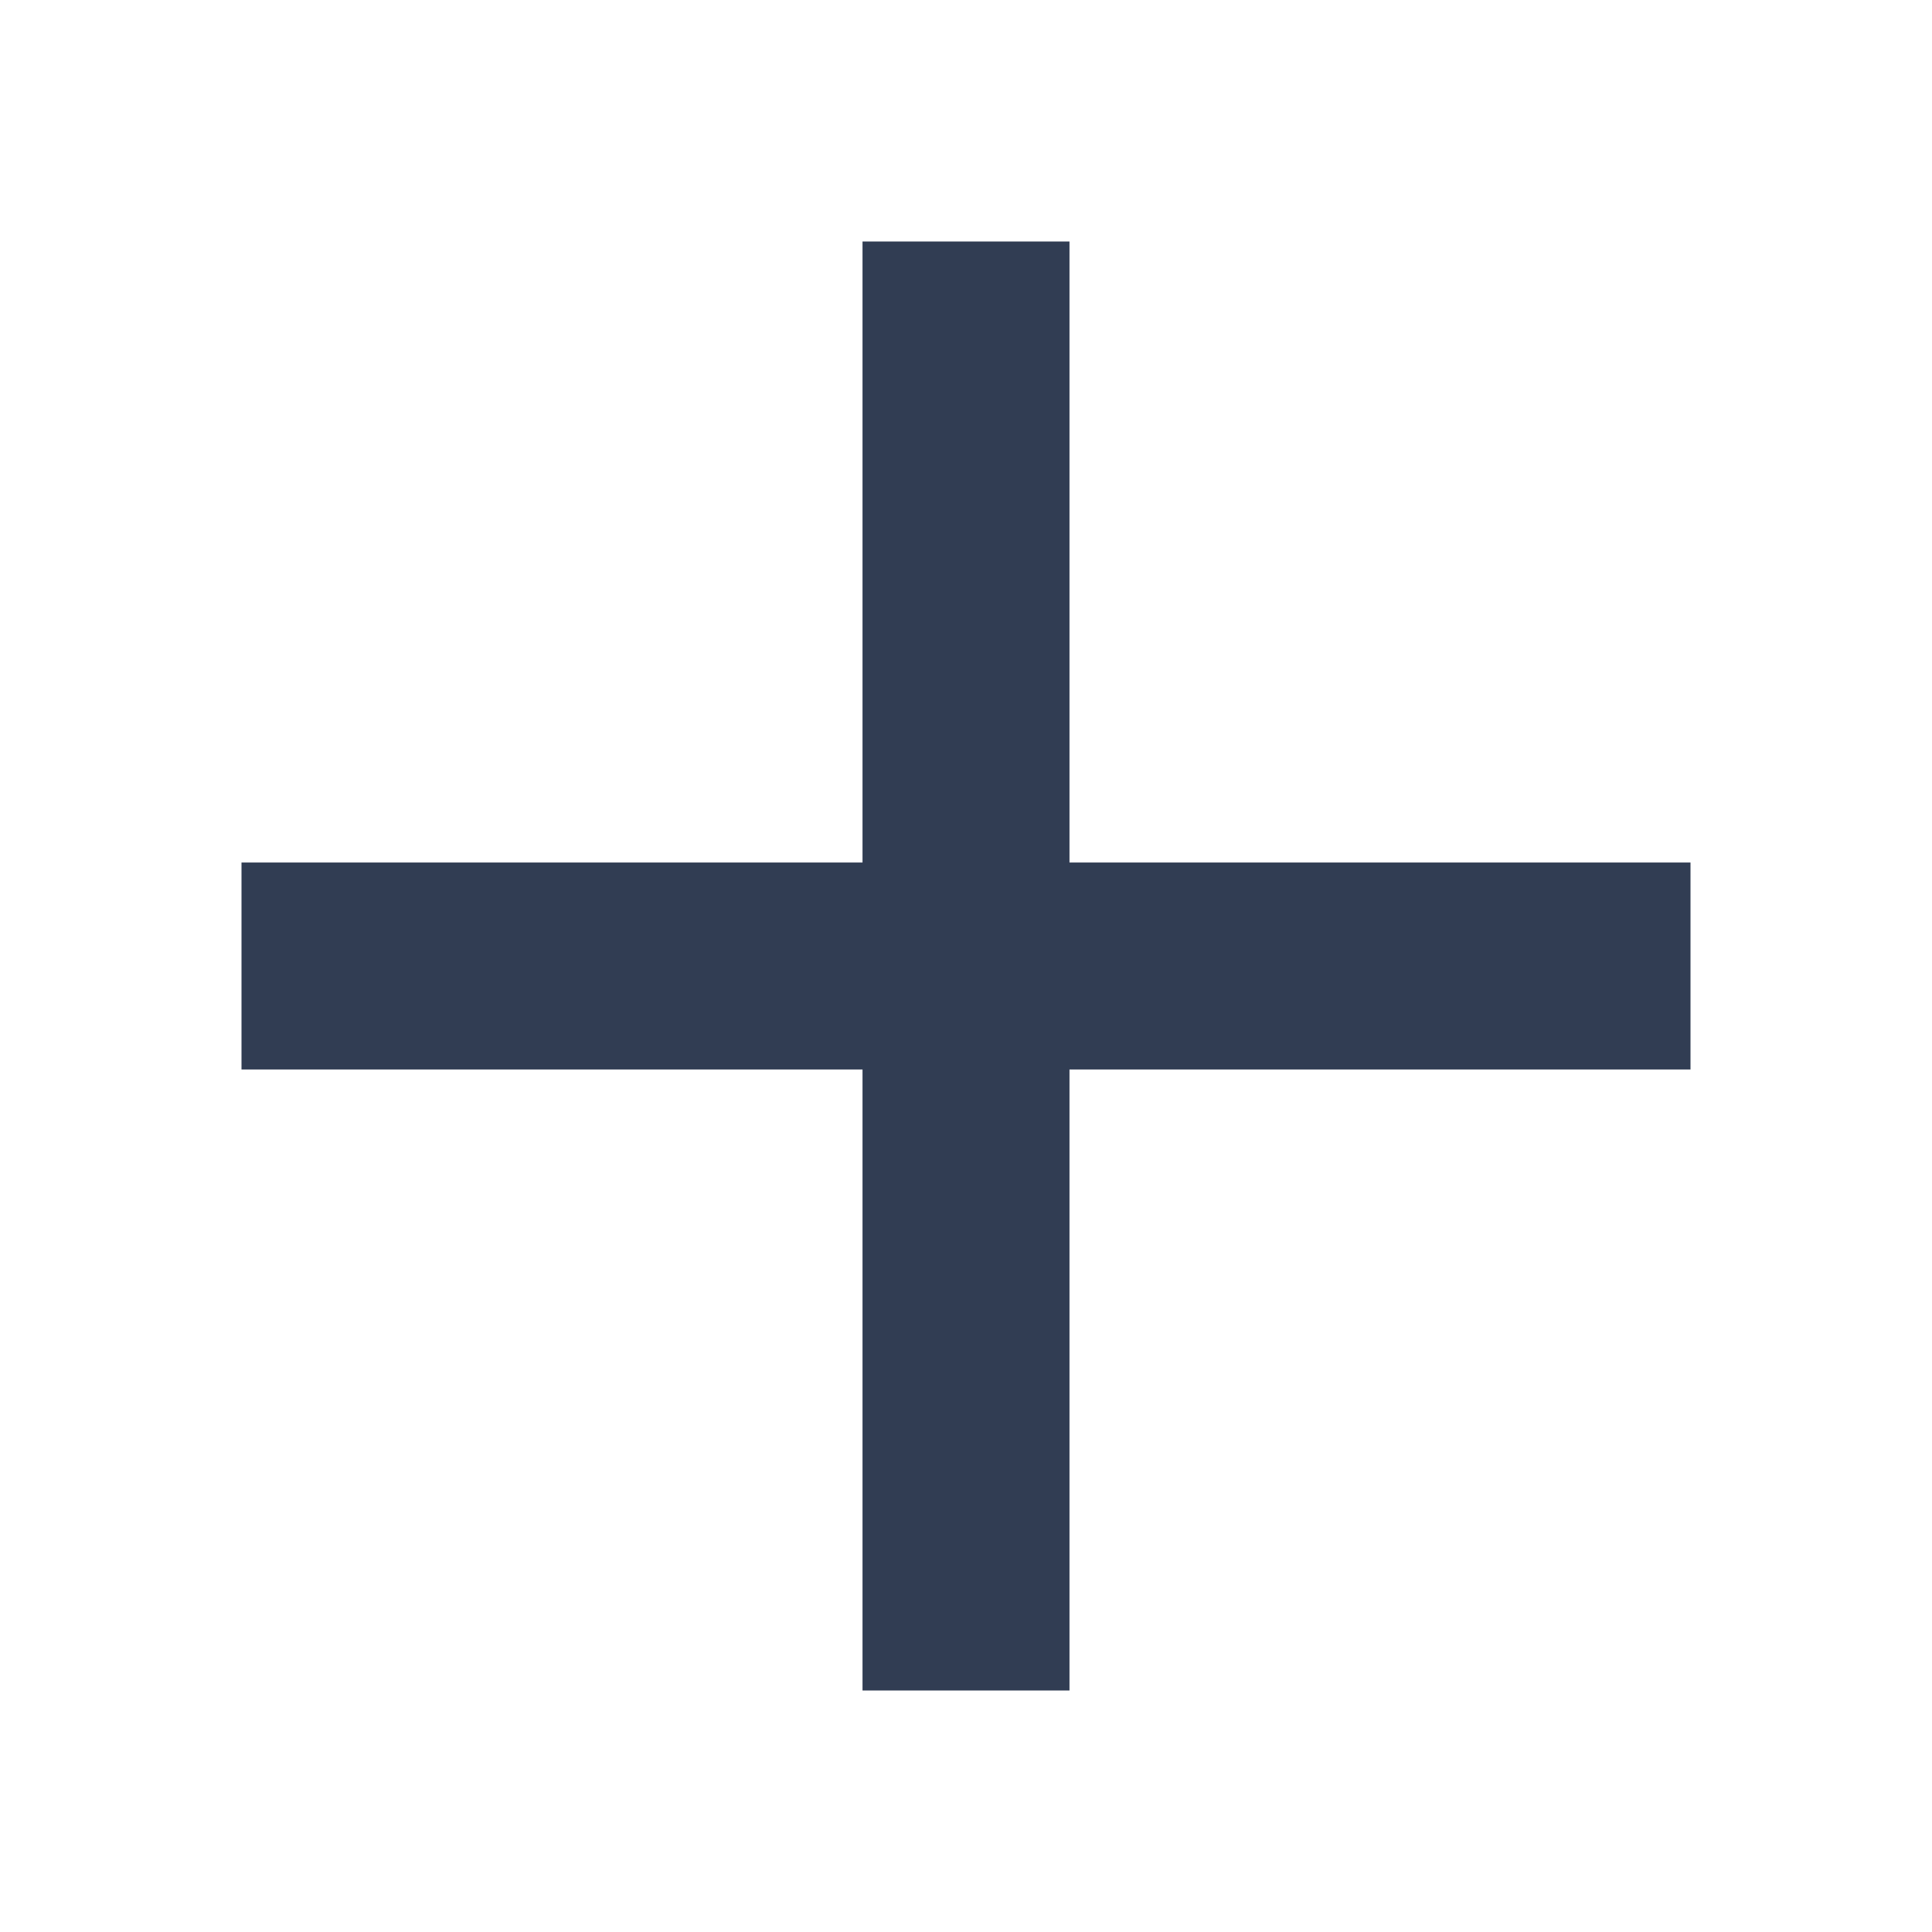
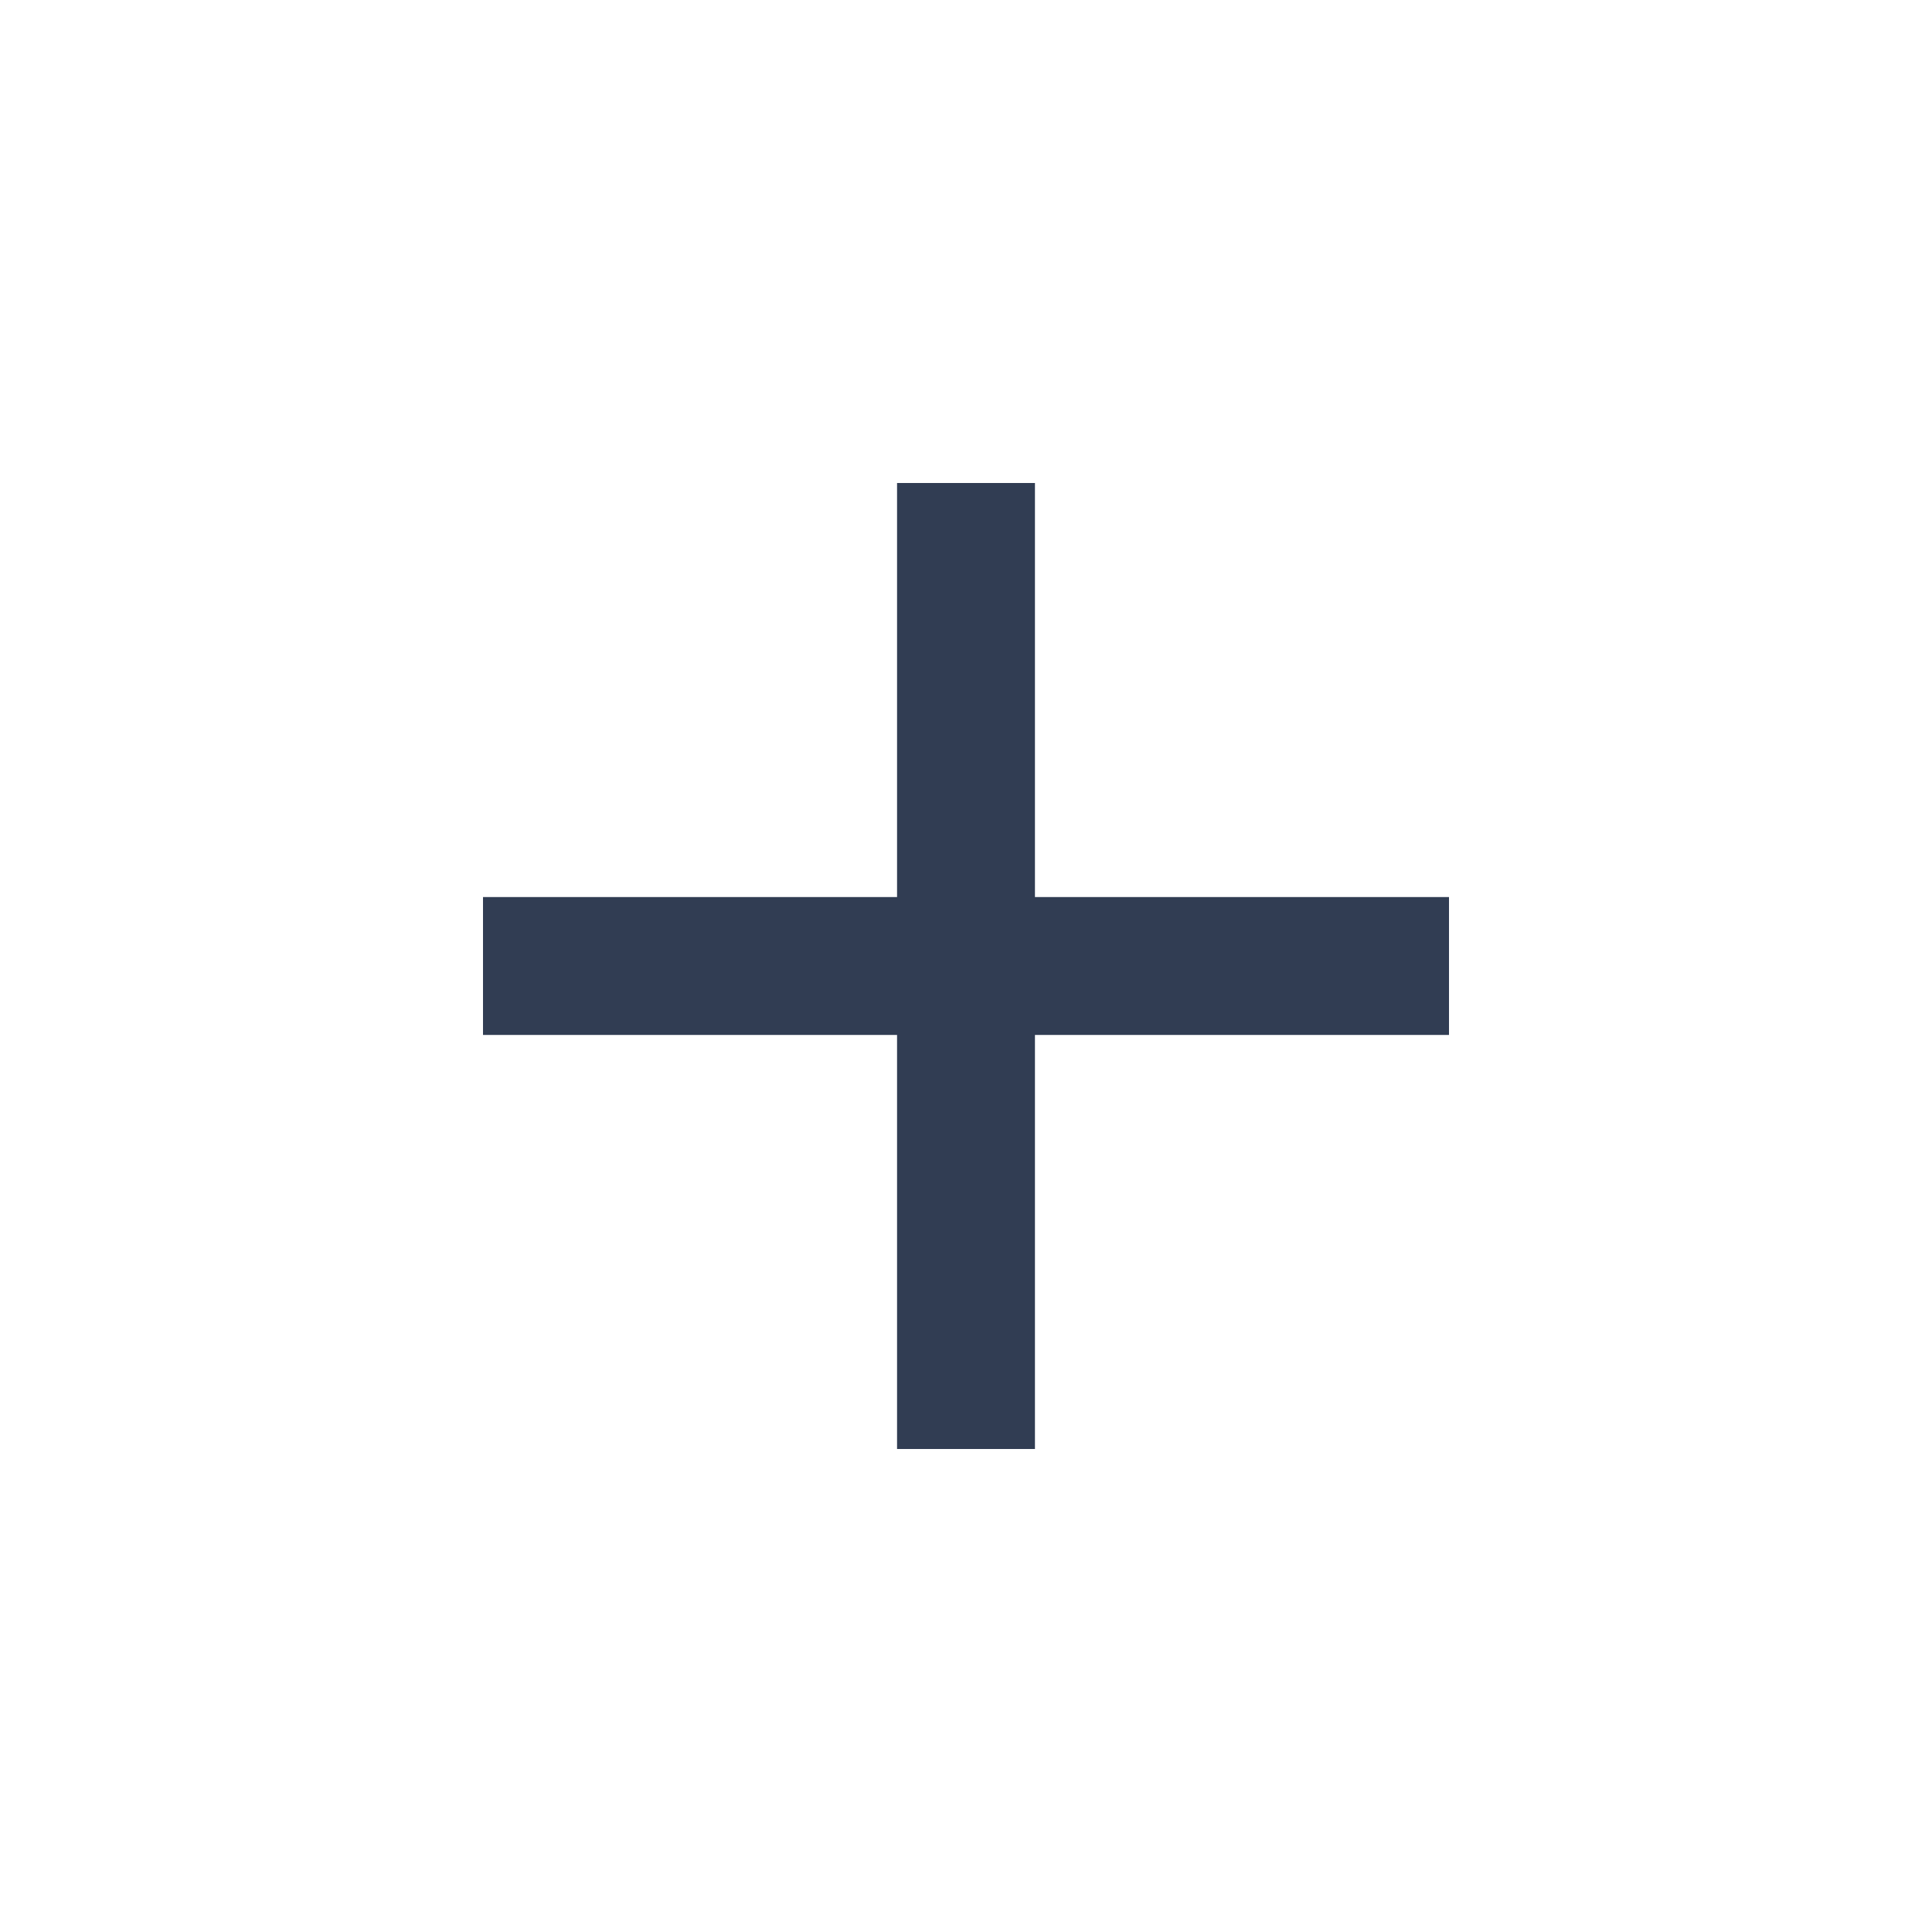
<svg xmlns="http://www.w3.org/2000/svg" width="16" height="16" viewBox="0 0 16 16" fill="none">
-   <path d="M7.143 7.143V2H8.857V7.143H14V8.857H8.857V14H7.143V8.857H2V7.143H7.143Z" fill="#313D53" />
+   <path d="M7.429 7.429V4H8.571V7.429H12V8.571H8.571V12H7.429V8.571H4V7.429H7.429Z" fill="#313D53" />
</svg>
